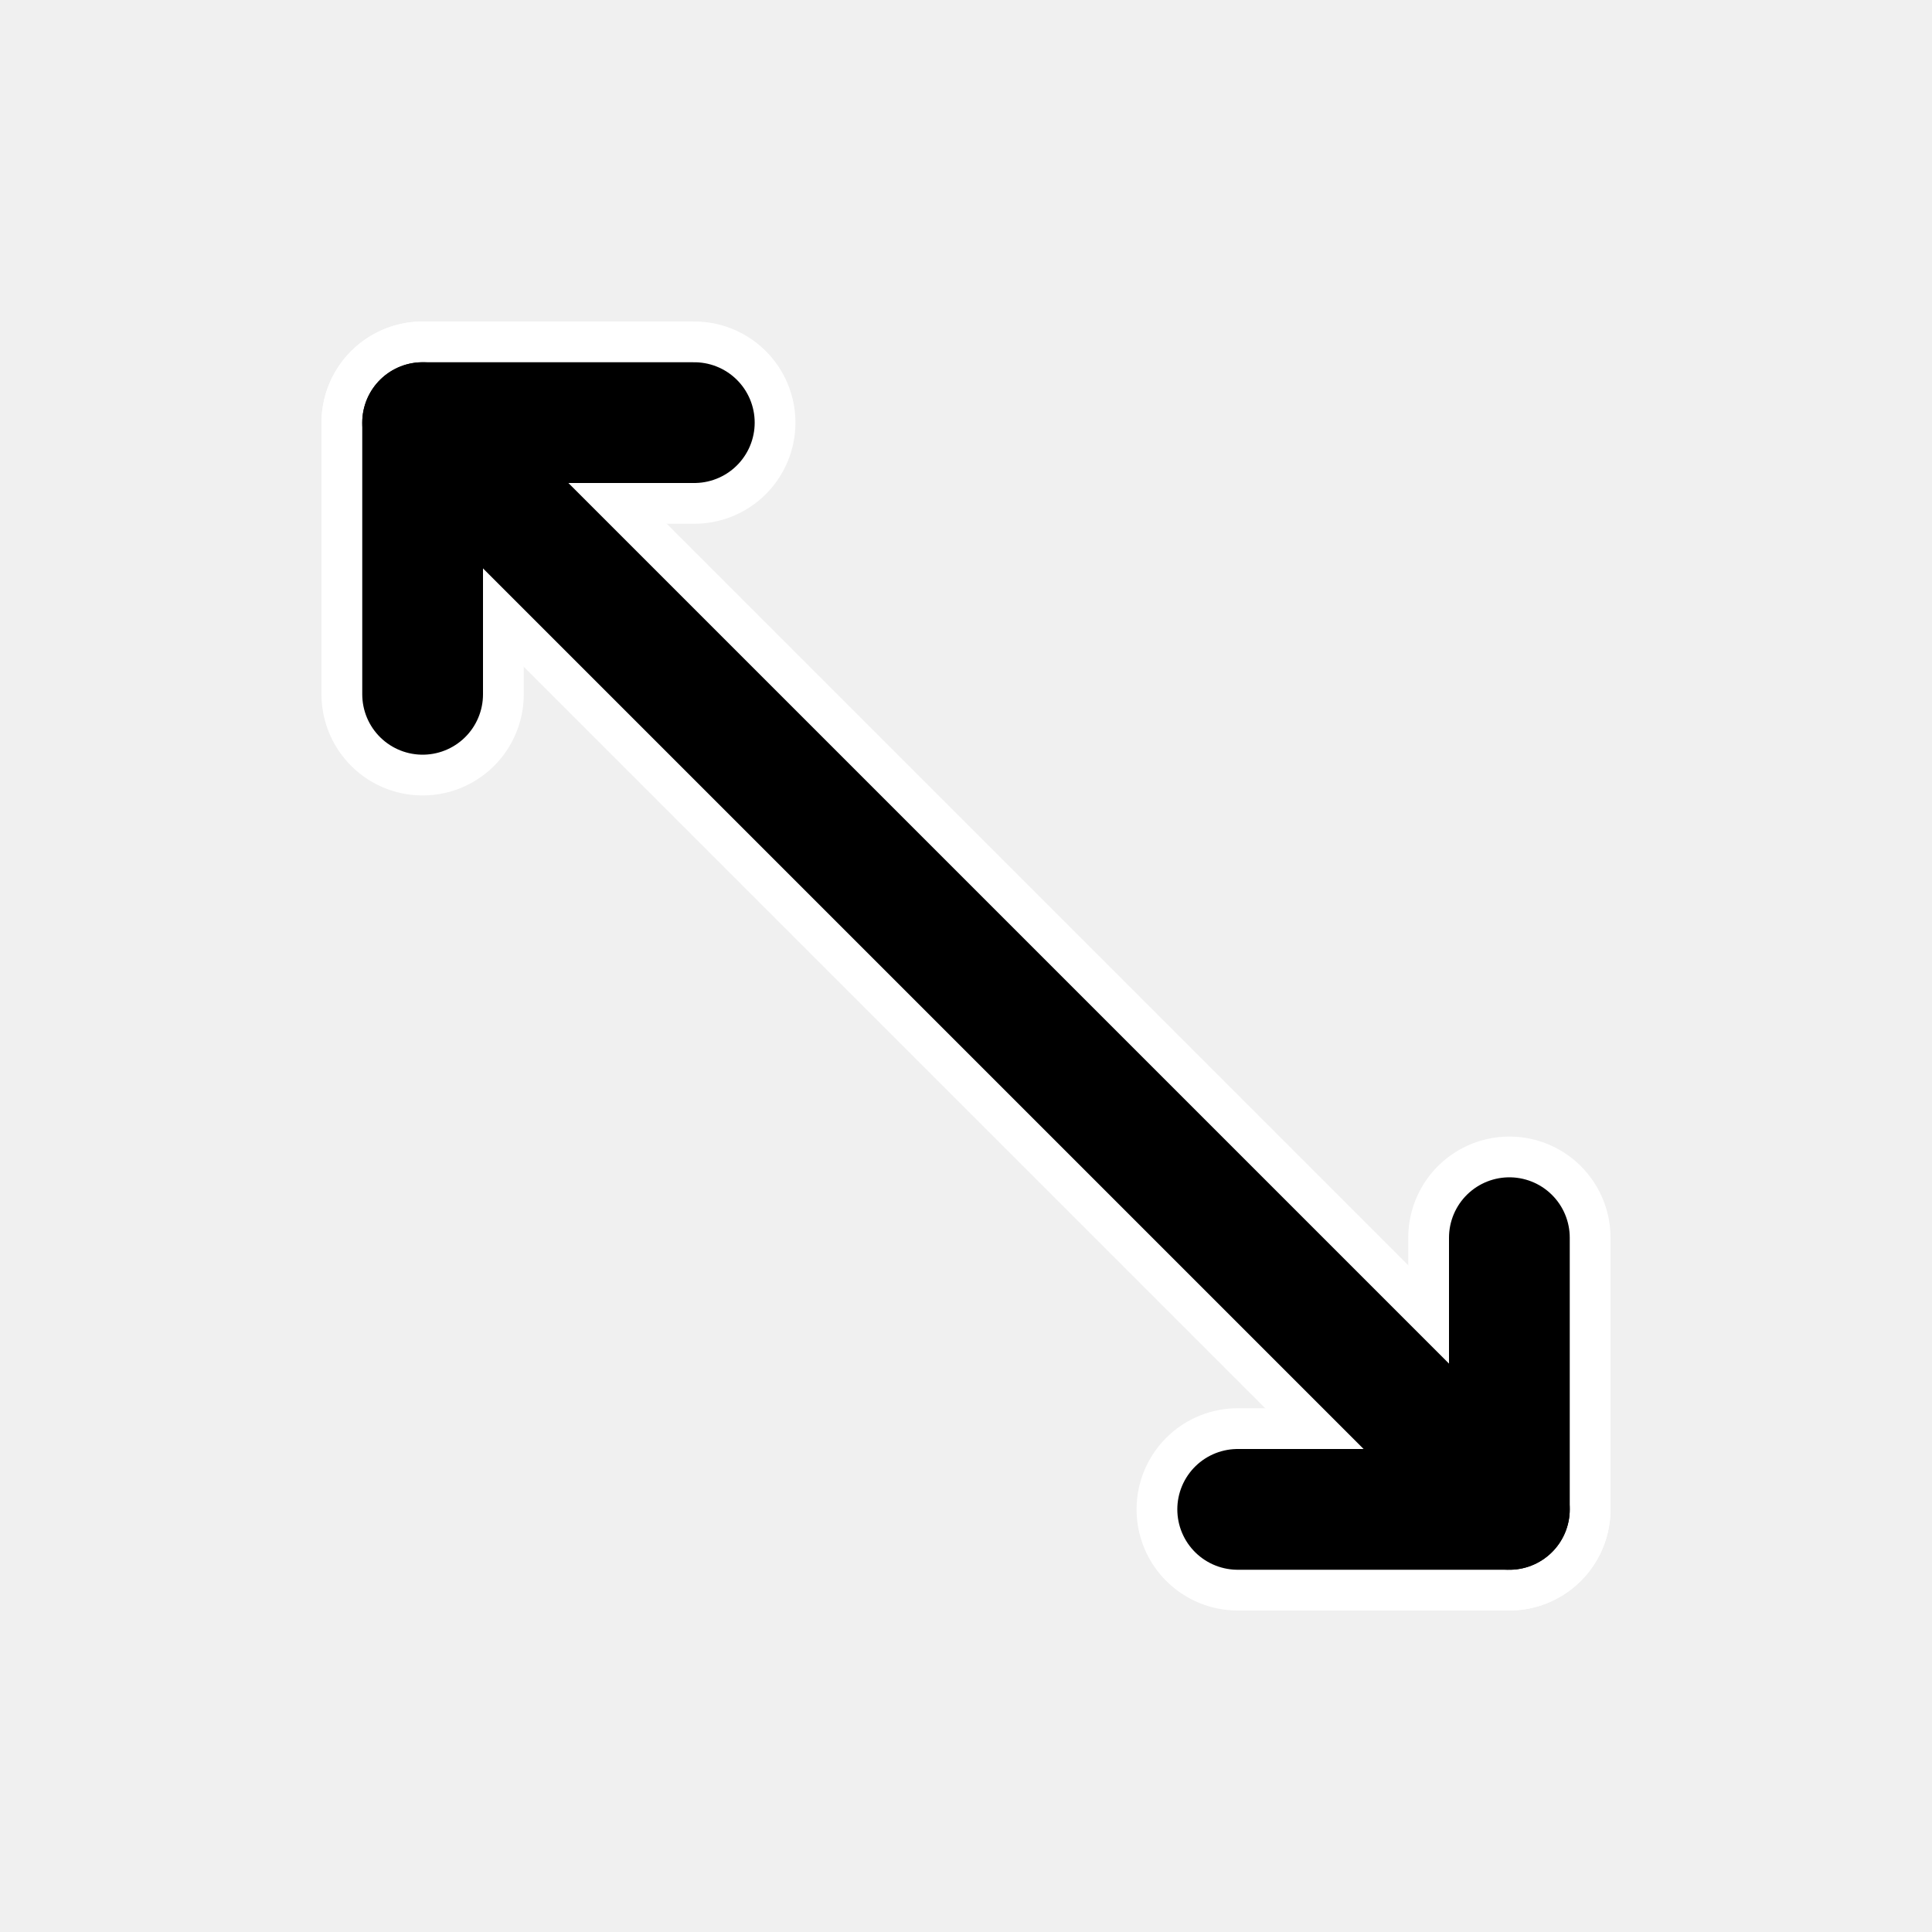
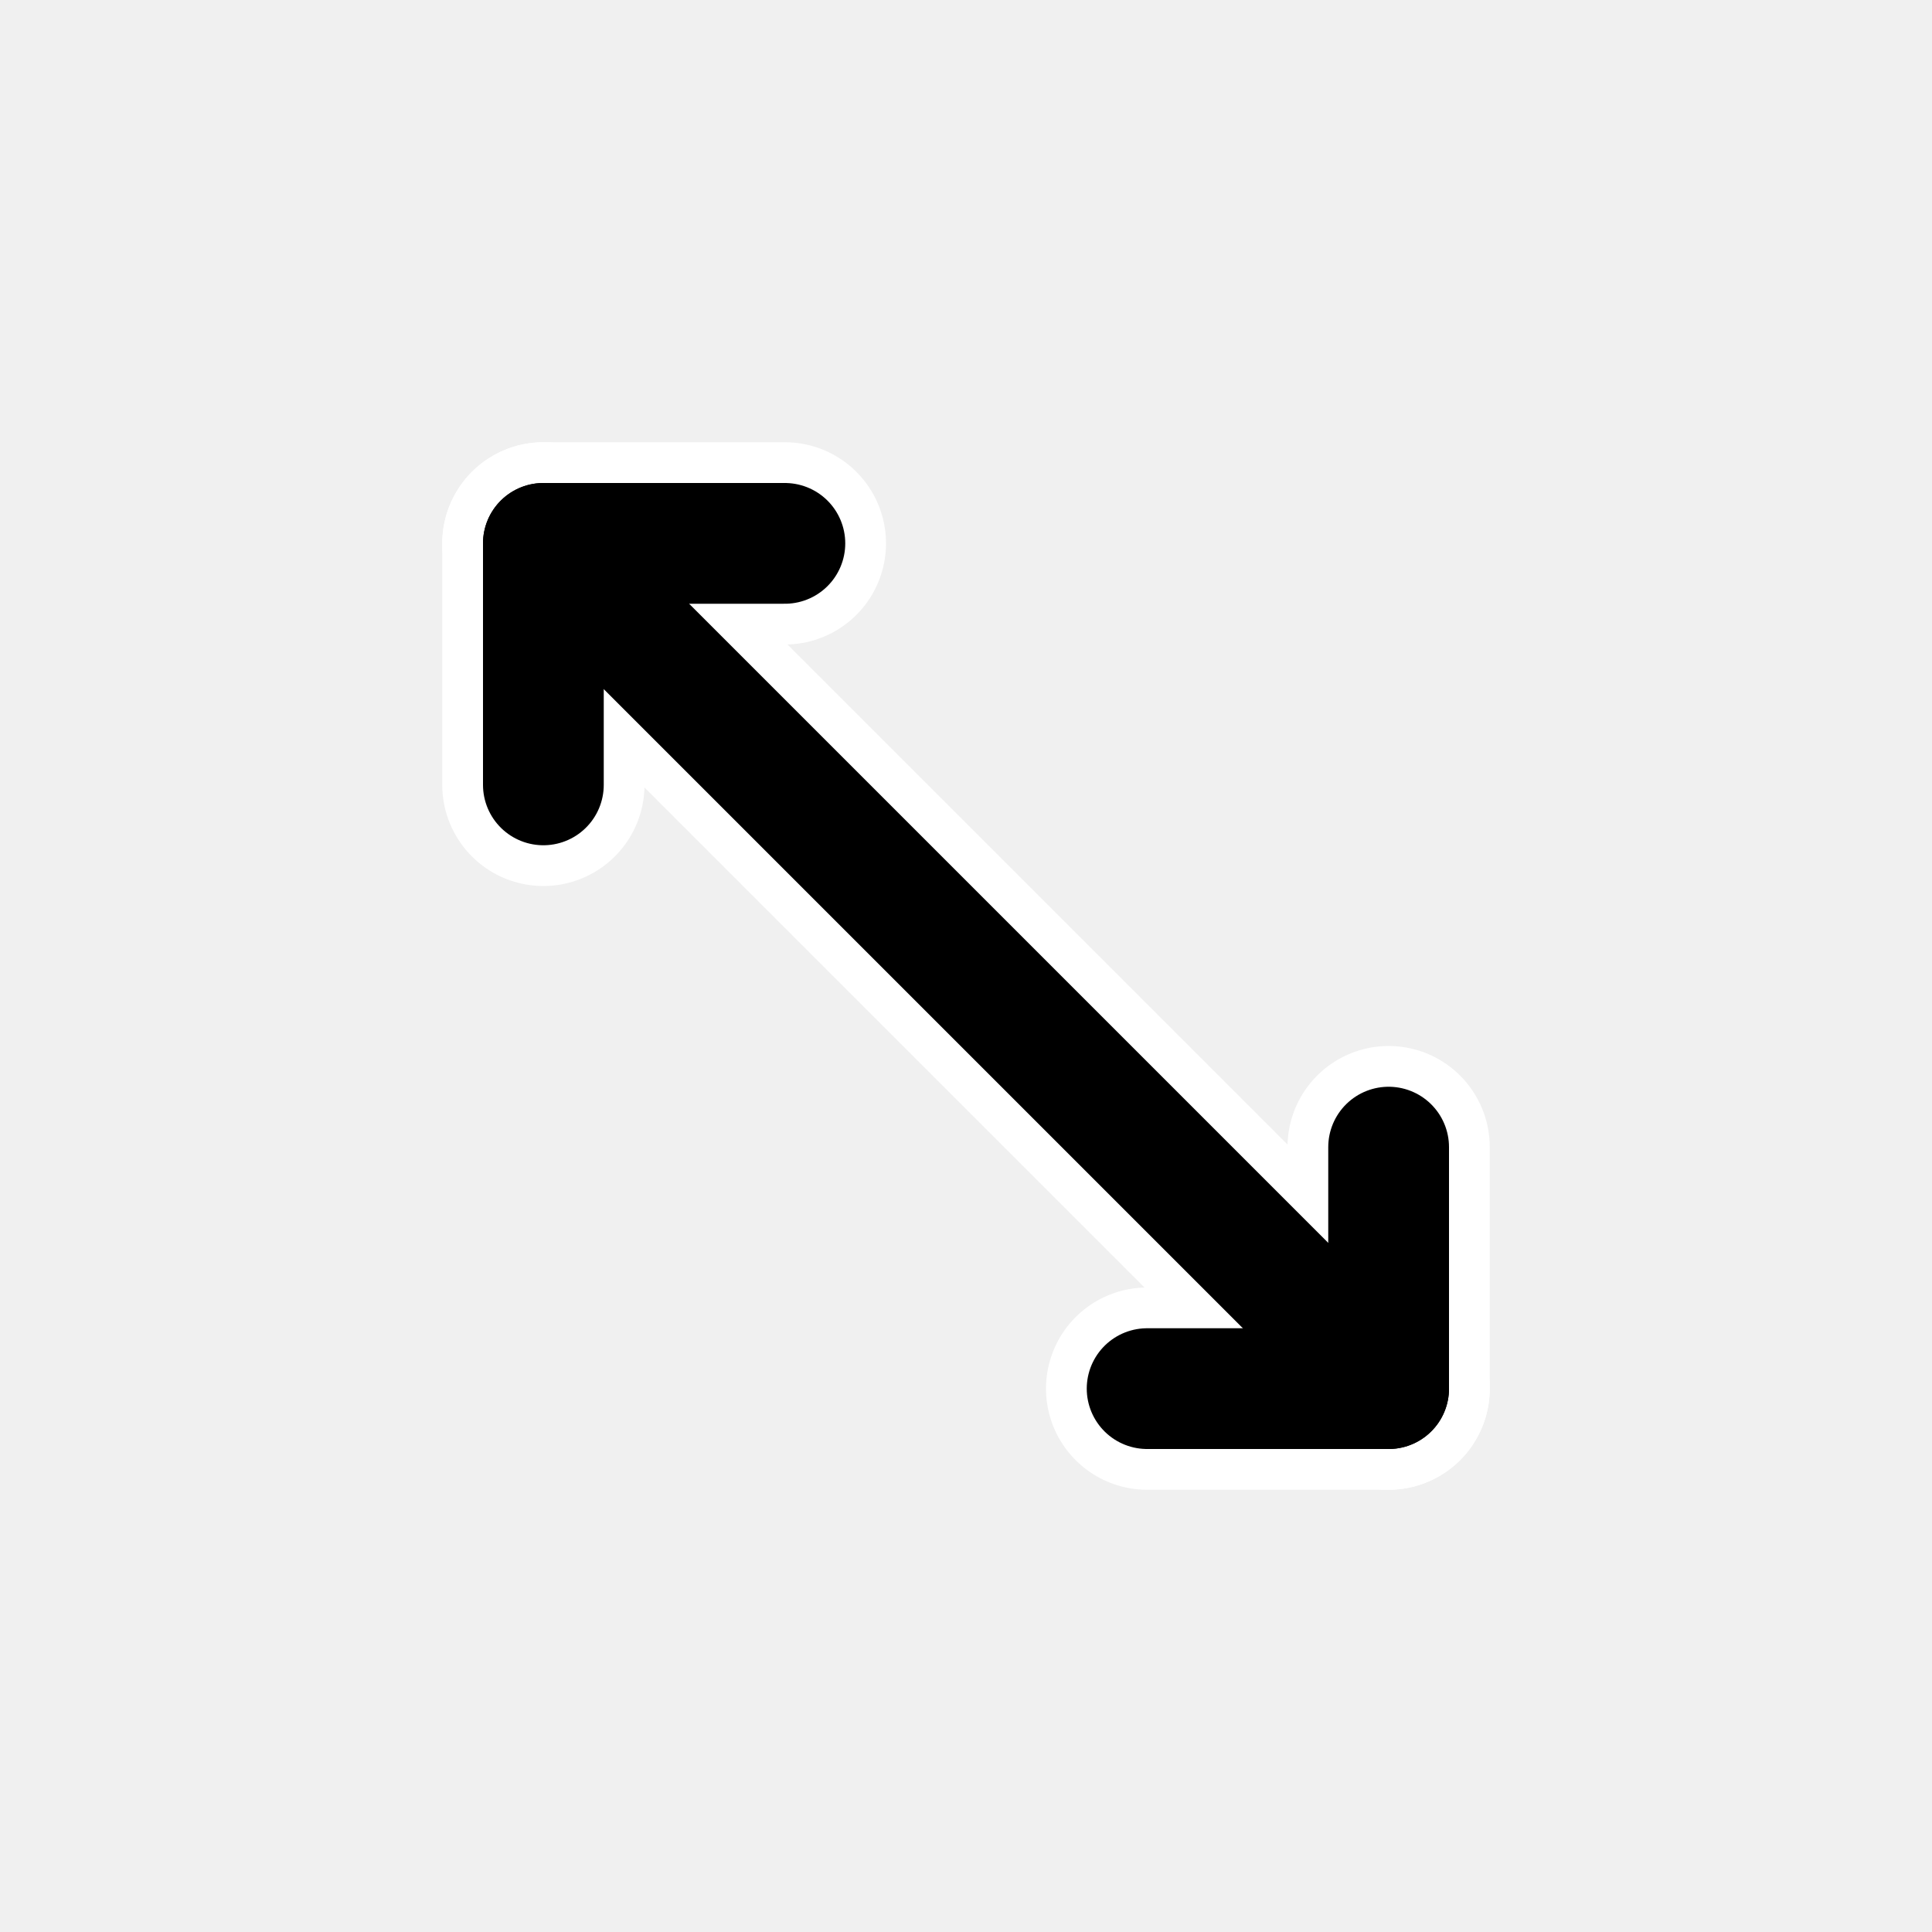
<svg xmlns="http://www.w3.org/2000/svg" width="32" height="32" viewBox="0 0 32 32">
  <g id="scale-cursor-glyph" transform="rotate(0,16,16)" fill="none" stroke-linecap="round" stroke-linejoin="round">
    <g stroke="#ffffff" stroke-width="3.35">
-       <path d="M 7 7 L 25 25" />
-       <path d="M 11.5 7 L 7 7 L 7 11.5" />
-       <path d="M 20.5 25 L 25 25 L 25 20.5" />
+       <path d="M 9 9 L 23 23" />
+       <path d="M 13 9 L 9 9 L 9 13" />
+       <path d="M 19 23 L 23 23 L 23 19" />
    </g>
    <g stroke="#000000" stroke-width="2">
-       <path d="M 7 7 L 25 25" />
-       <path d="M 11.5 7 L 7 7 L 7 11.5" />
-       <path d="M 20.5 25 L 25 25 L 25 20.5" />
+       <path d="M 9 9 L 23 23" />
+       <path d="M 13 9 L 9 9 L 9 13" />
+       <path d="M 19 23 L 23 23 L 23 19" />
    </g>
  </g>
</svg>
